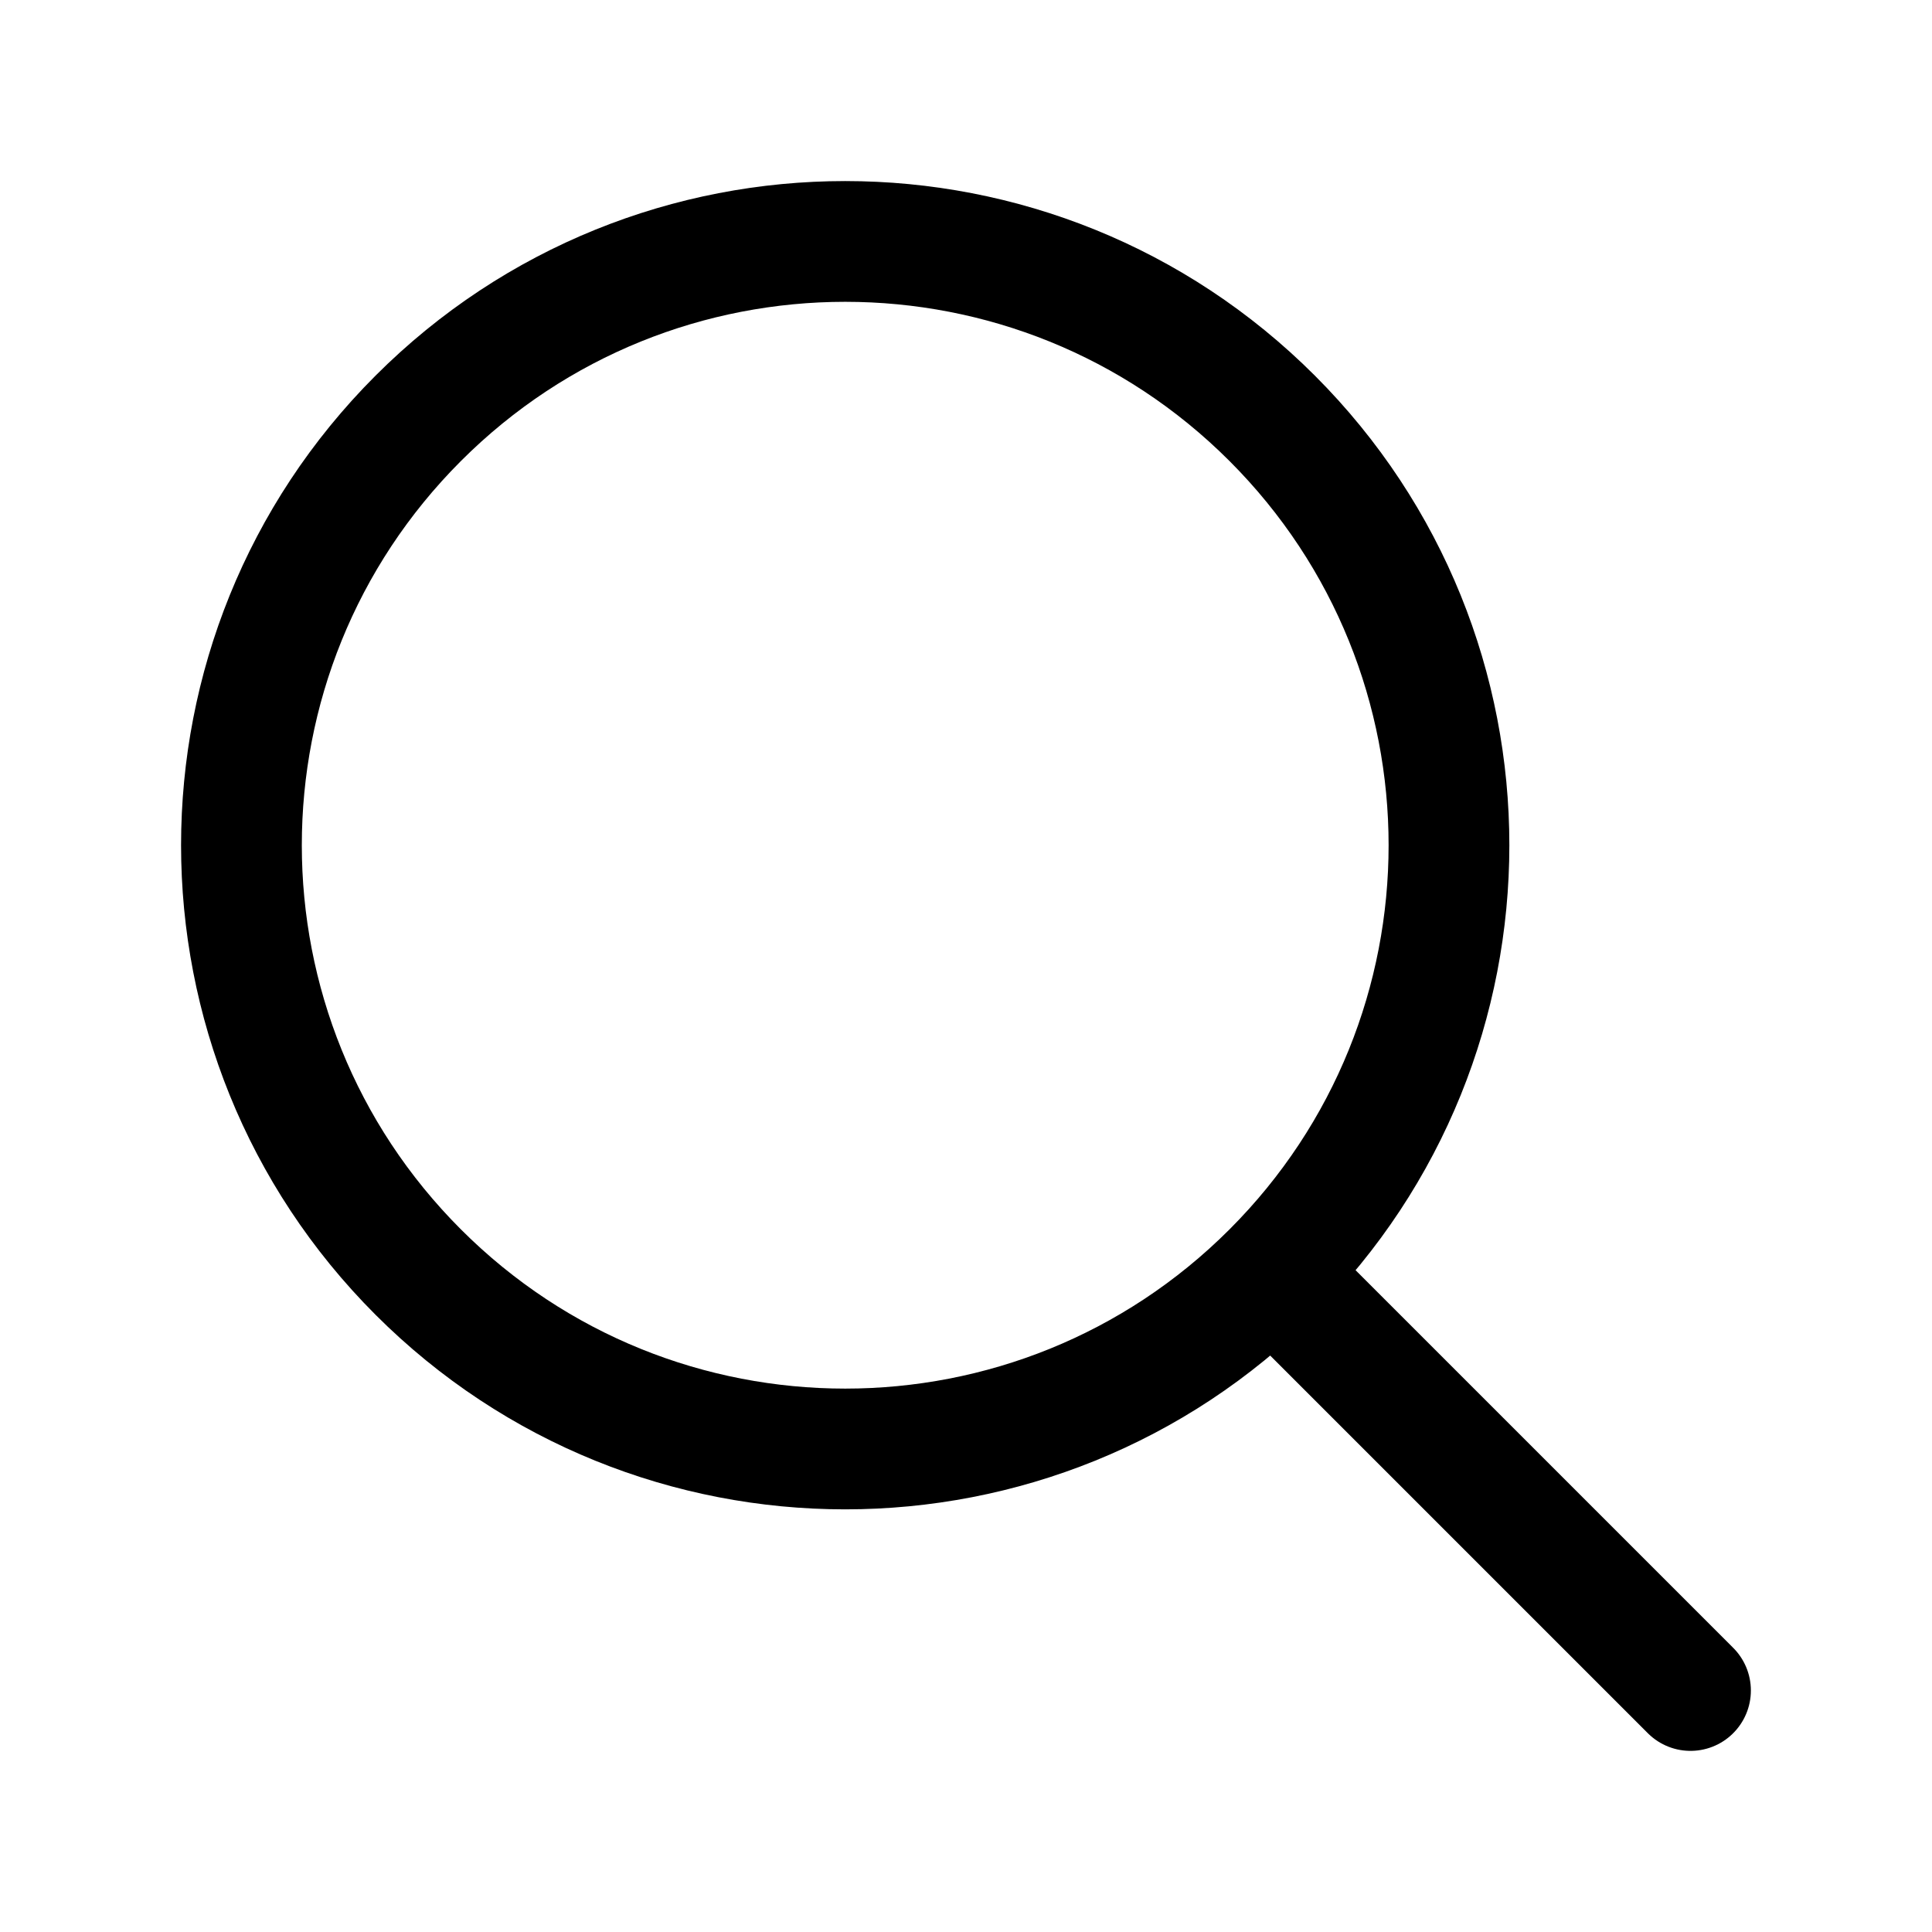
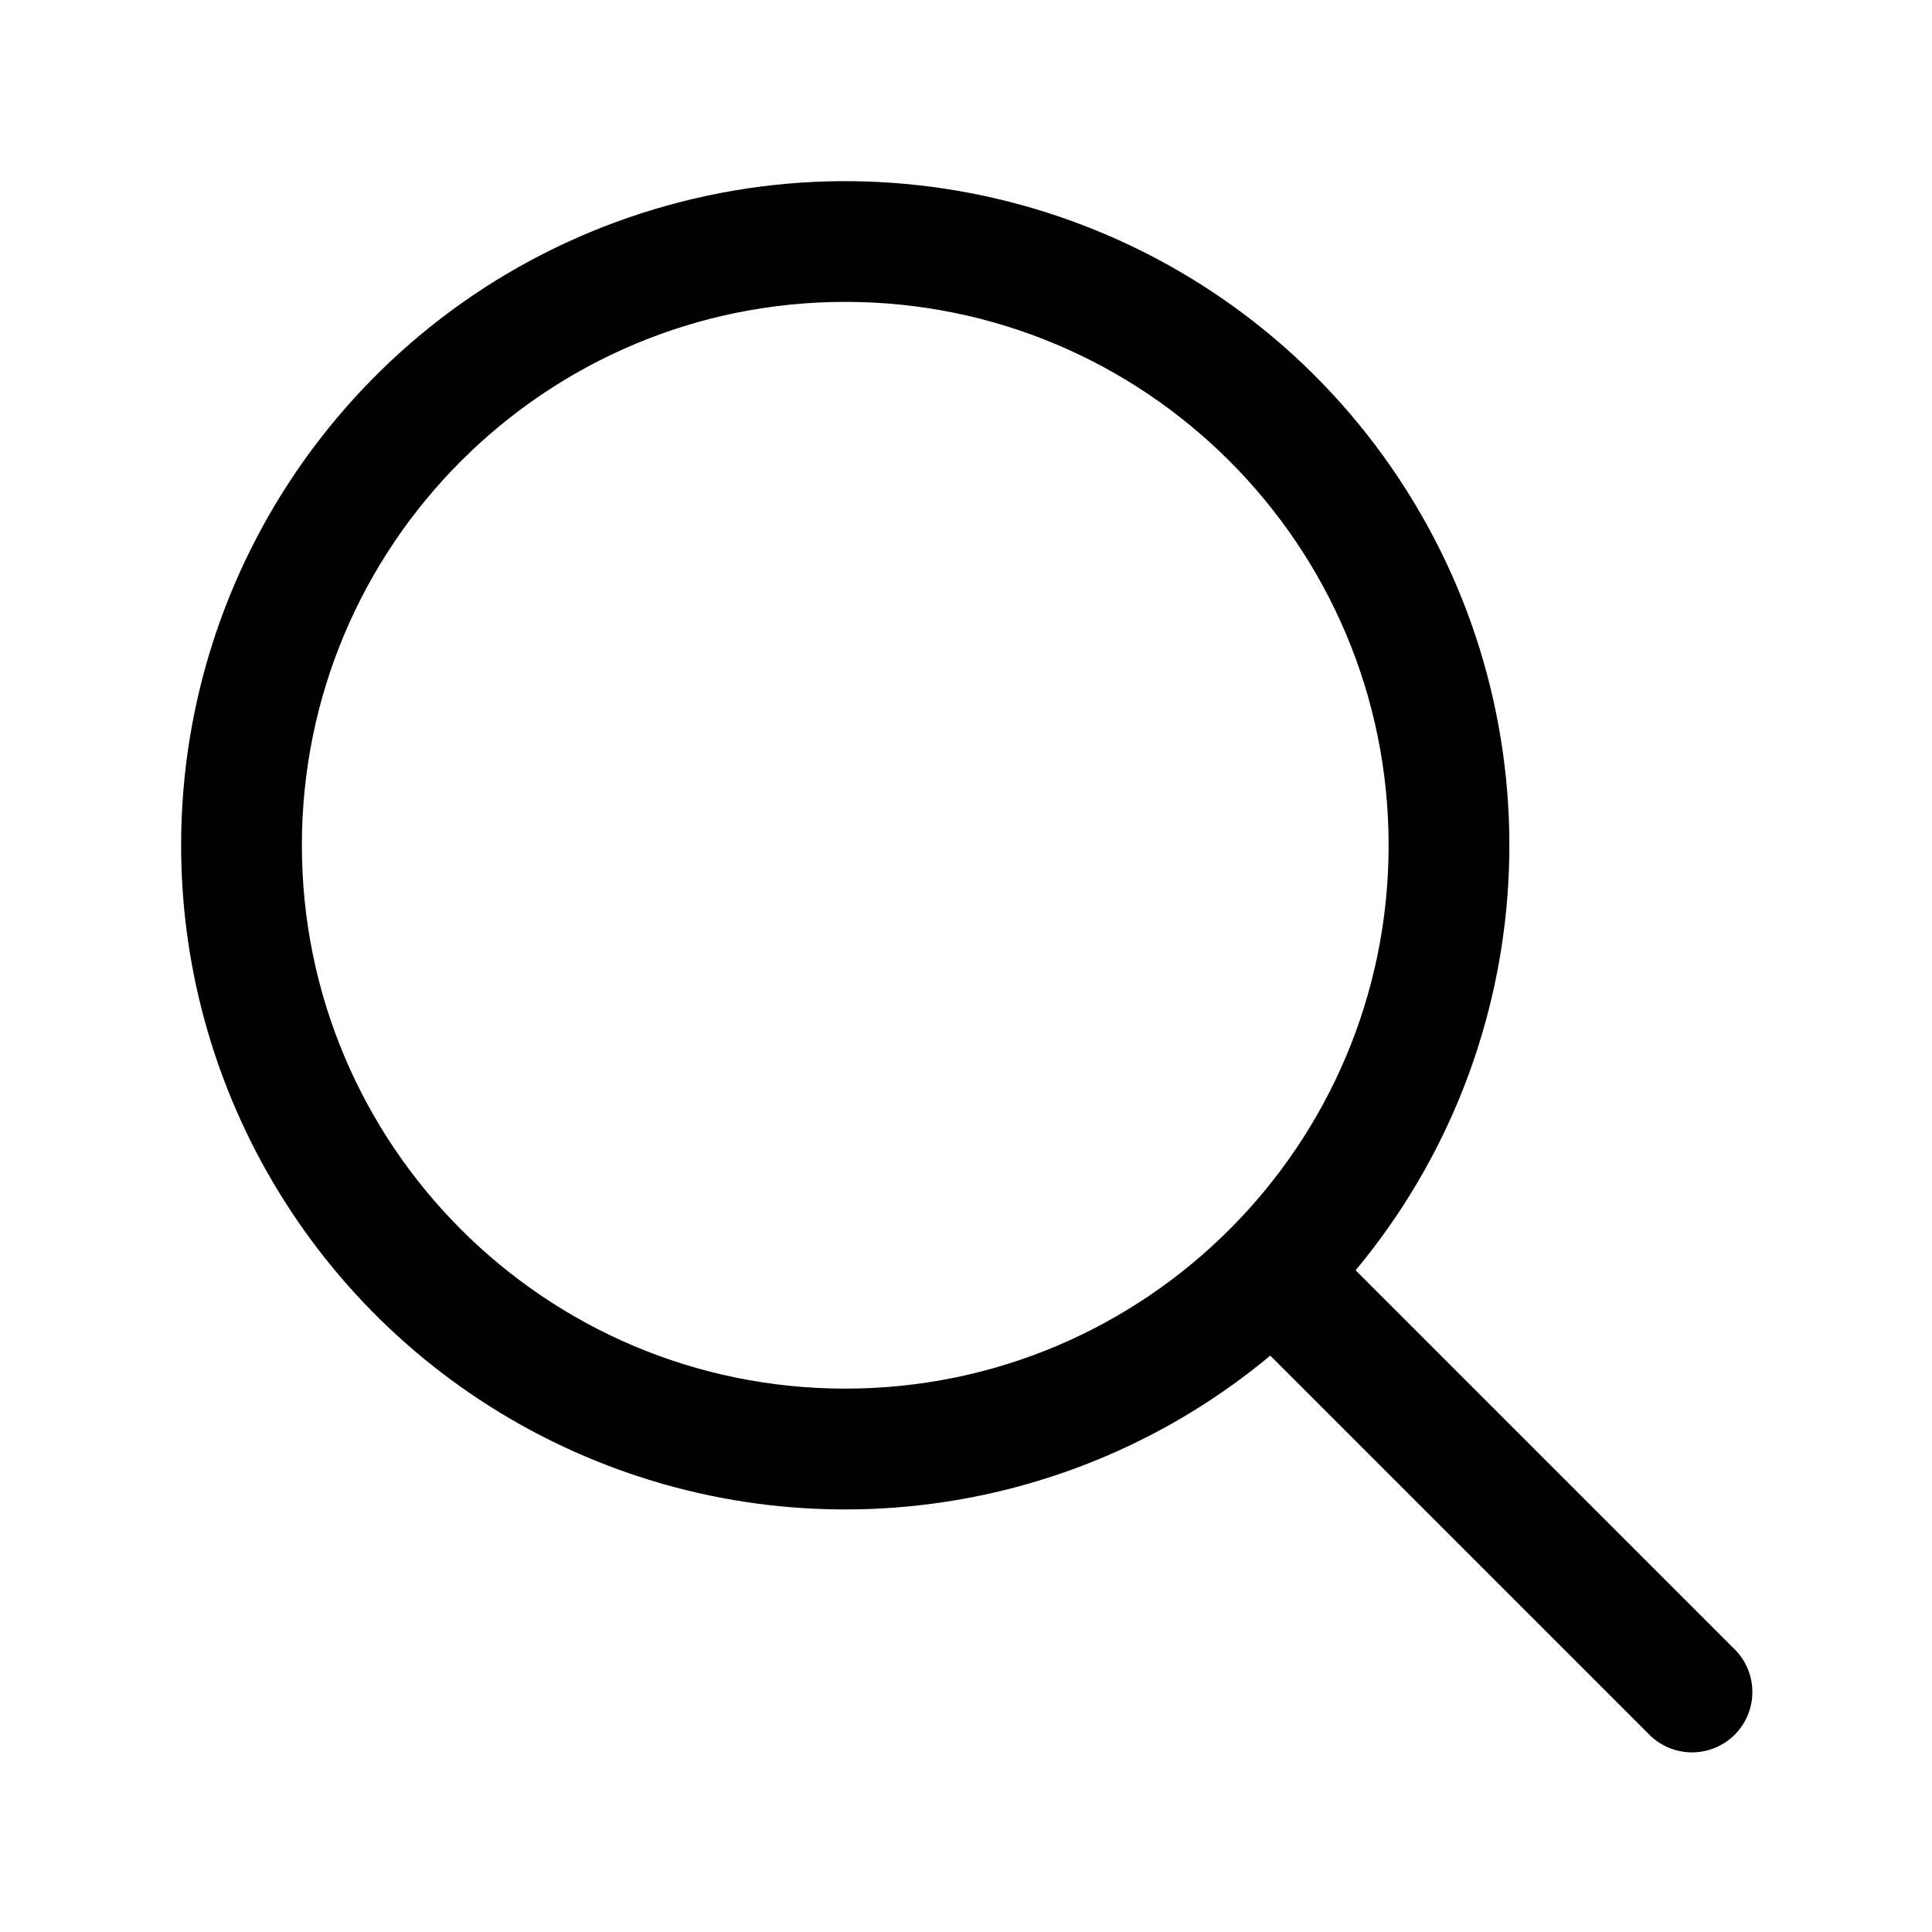
- <svg xmlns="http://www.w3.org/2000/svg" fill="none" viewBox="0 0 24 24" stroke-width="1.5" stroke="currentColor" class="w-6 h-6">
-   <path stroke-linecap="round" stroke-linejoin="round" d="m21 21-5.197-5.197m0 0A7.5 7.5 0 1 0 5.196 5.196a7.5 7.5 0 0 0 10.607 10.607Z" />
+ <svg xmlns="http://www.w3.org/2000/svg" viewBox="0 0 24 24" fill="currentColor" class="w-6 h-6">
+   <path fill-rule="evenodd" d="M10.5 3.75a6.75 6.75 0 100 13.5 6.75 6.75 0 000-13.5zM2.25 10.5a8.25 8.25 0 1114.59 5.28l4.69 4.69a.75.75 0 11-1.06 1.06l-4.69-4.69A8.25 8.25 0 012.25 10.5z" clip-rule="evenodd" />
</svg>
